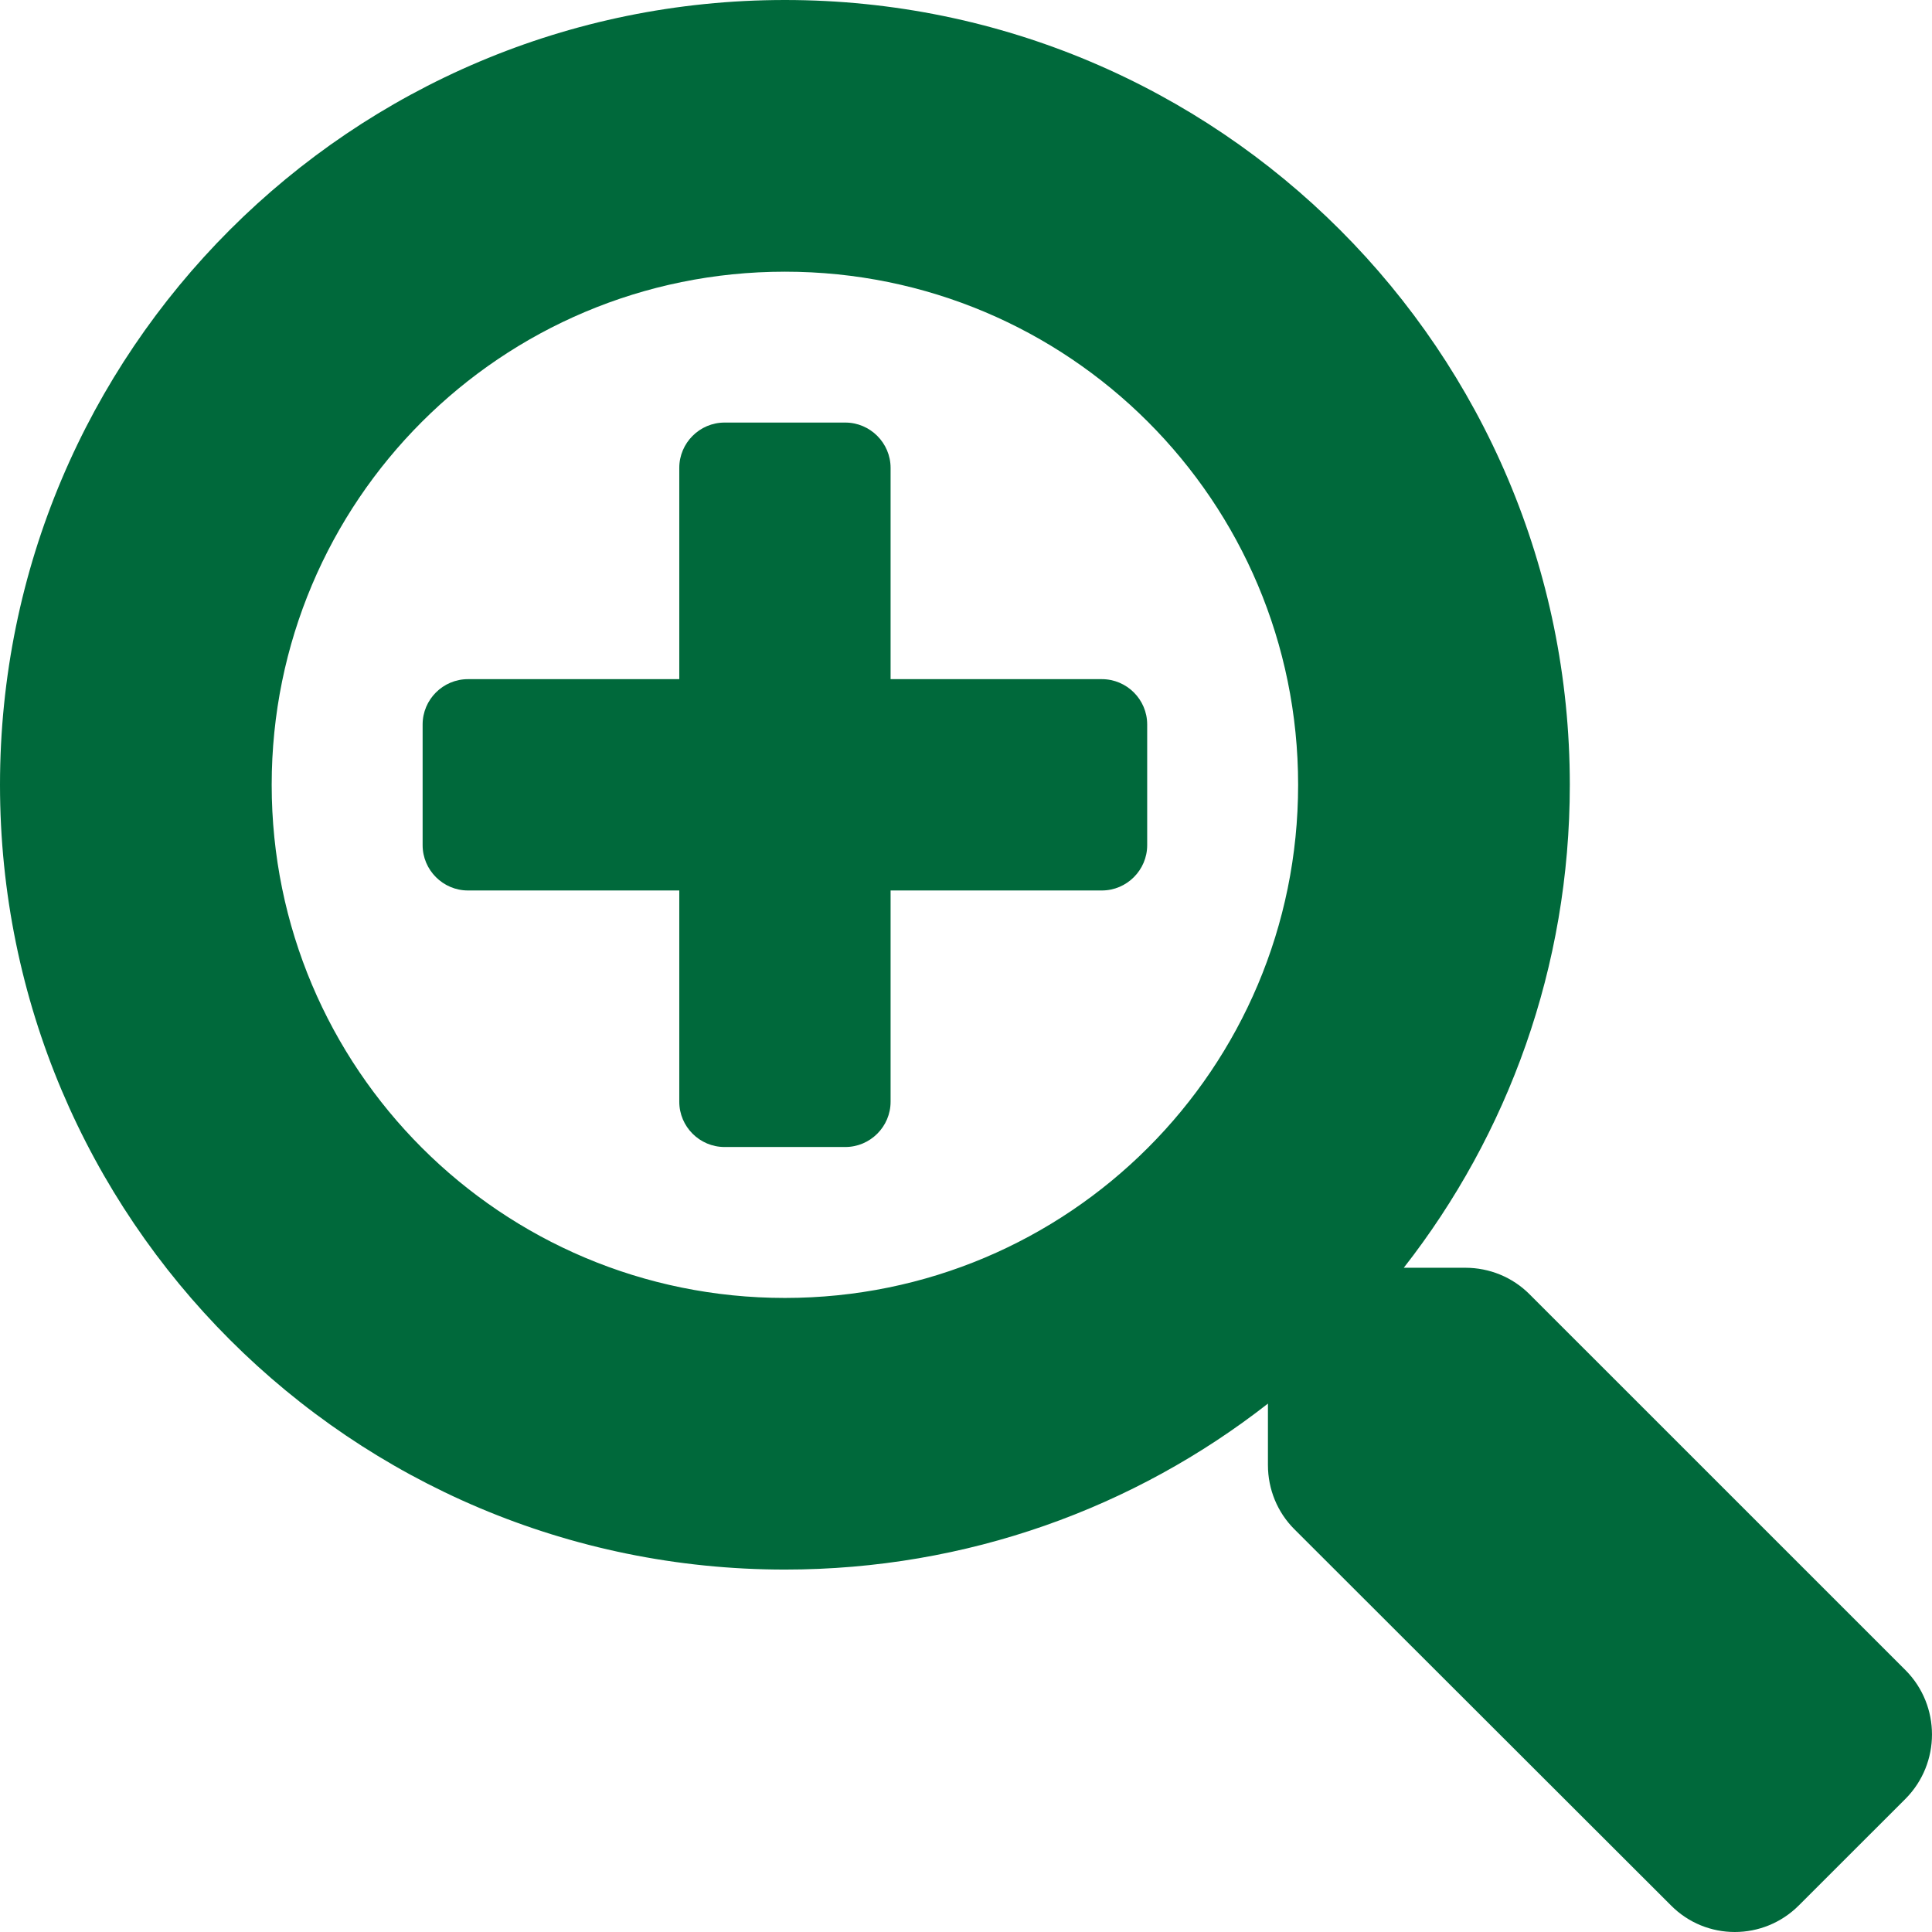
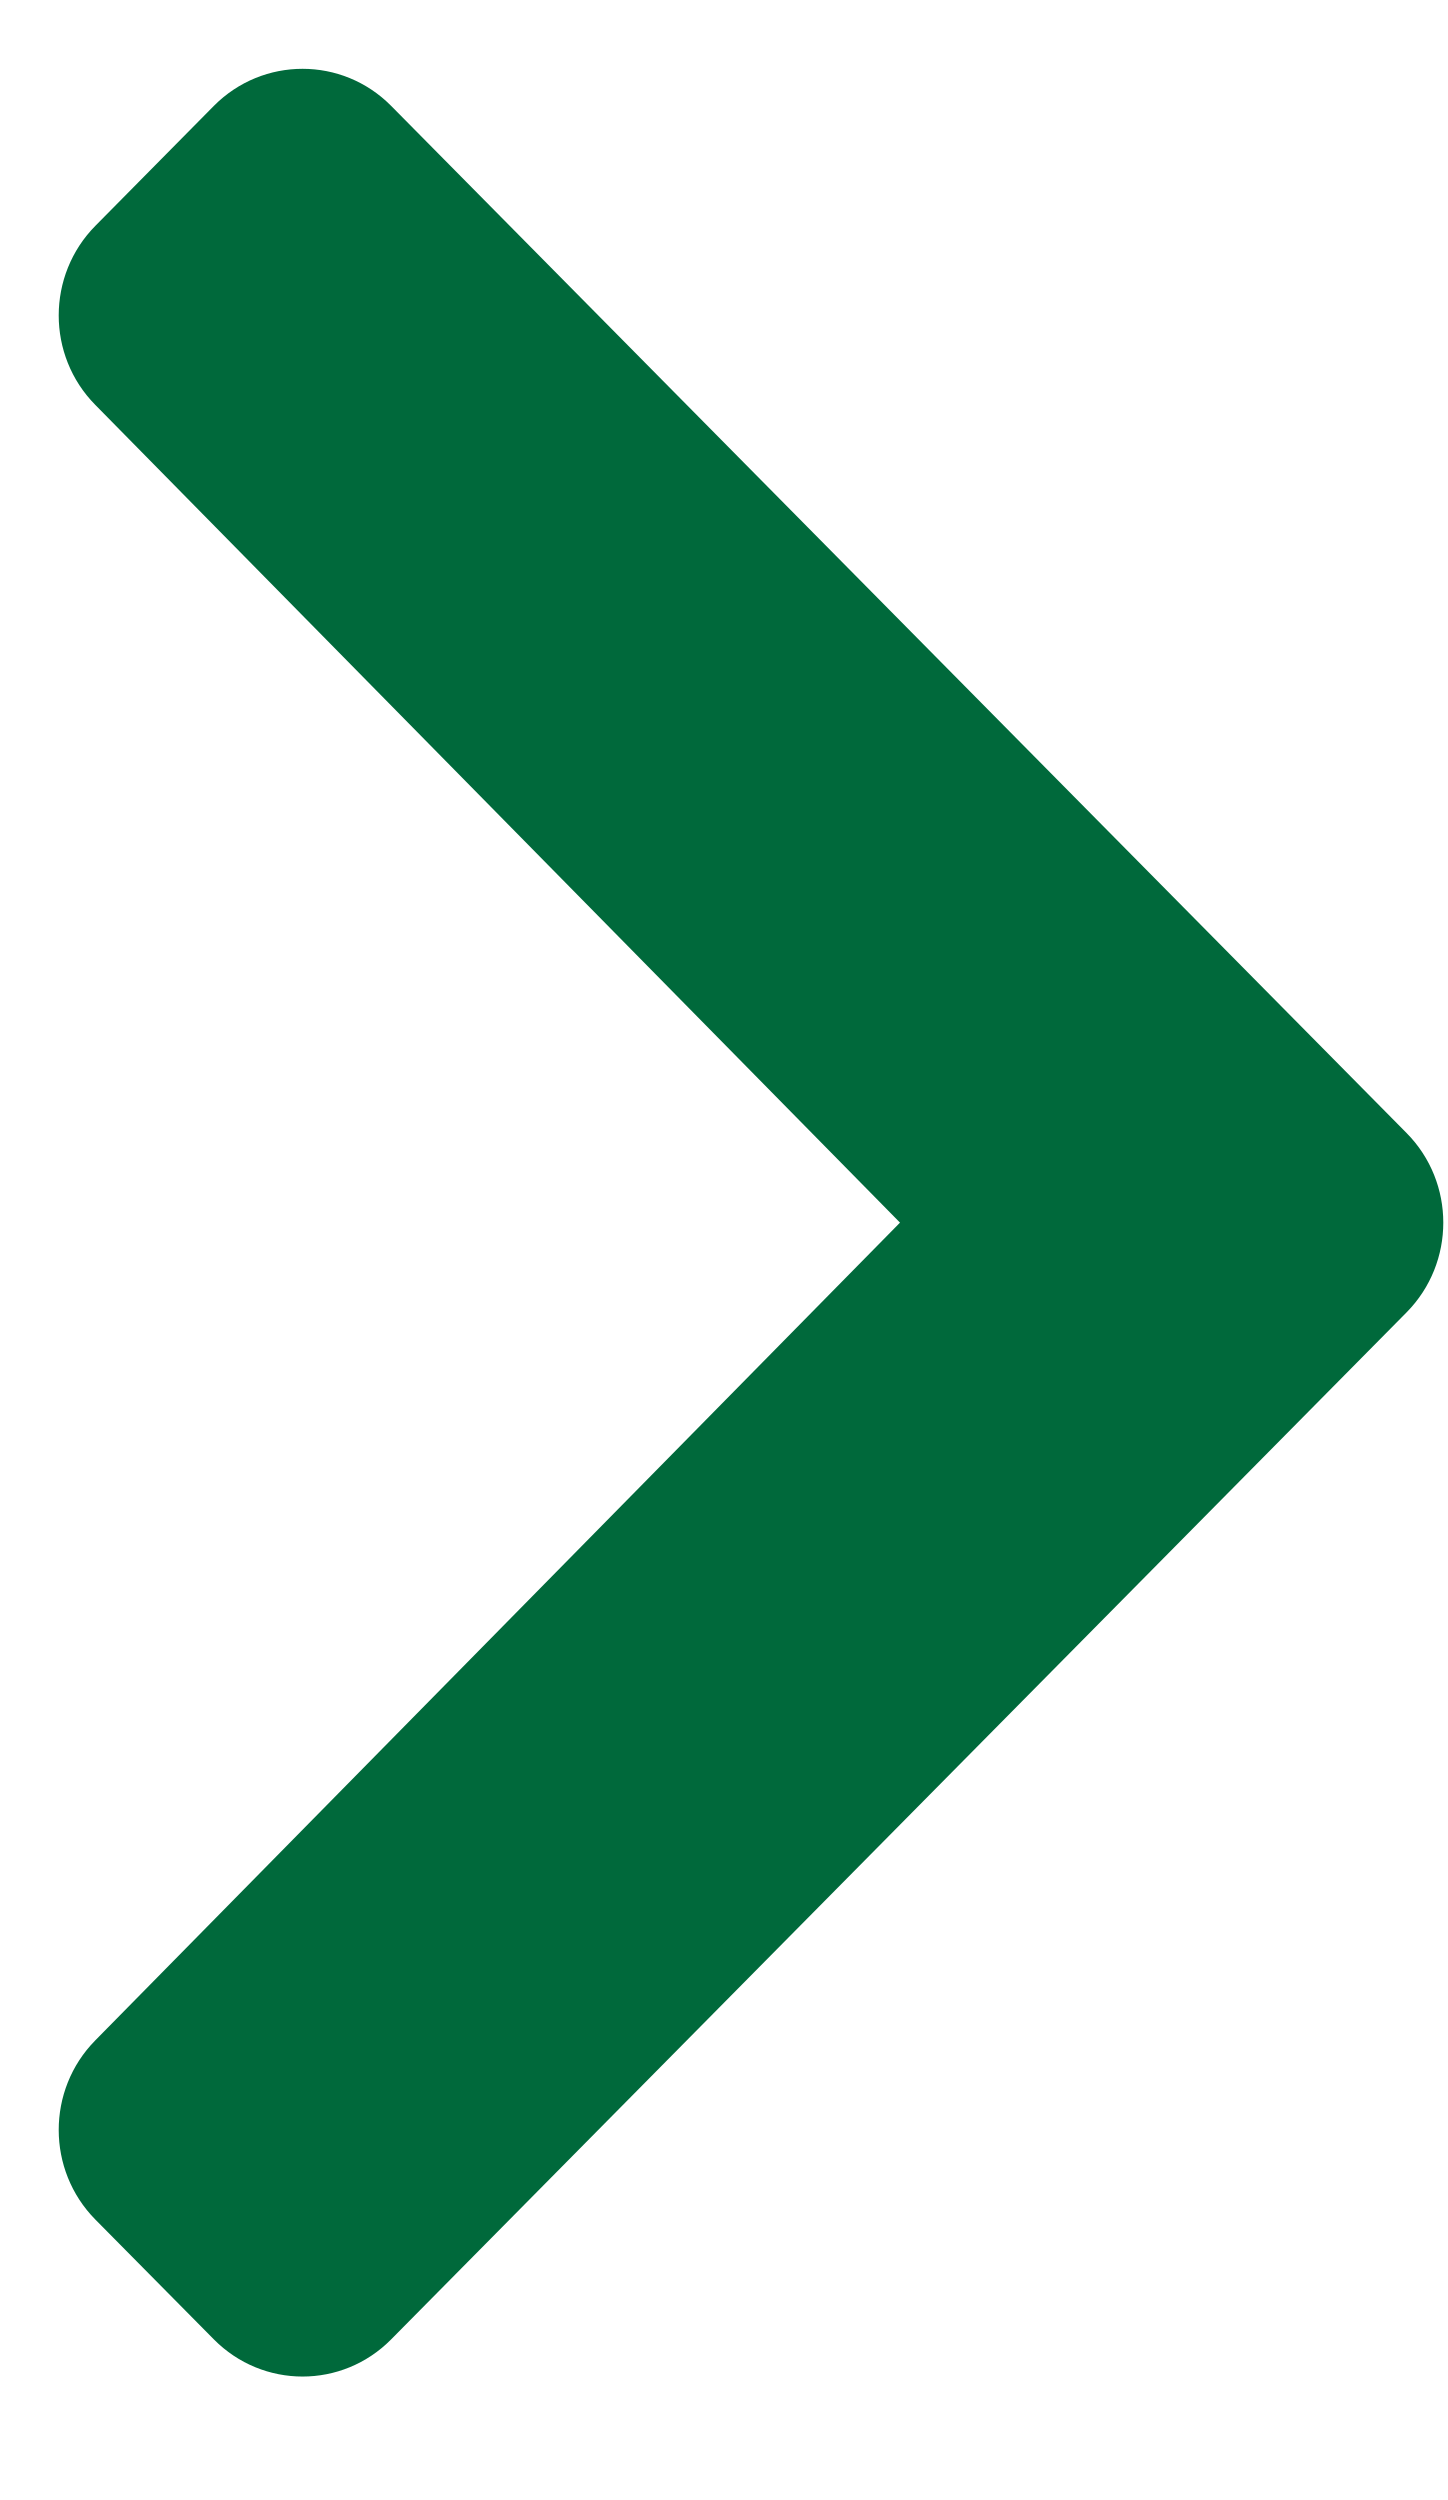
- <svg xmlns="http://www.w3.org/2000/svg" width="32" height="32" viewBox="0 0 32 32" fill="none">
-   <path d="M19.001 11.999V13.999C19.001 14.411 18.663 14.749 18.251 14.749H14.751V18.248C14.751 18.661 14.413 18.998 14.001 18.998H12.001C11.588 18.998 11.251 18.661 11.251 18.248V14.749H7.75C7.338 14.749 7 14.411 7 13.999V11.999C7 11.586 7.338 11.249 7.75 11.249H11.251V7.749C11.251 7.337 11.588 6.999 12.001 6.999H14.001C14.413 6.999 14.751 7.337 14.751 7.749V11.249H18.251C18.663 11.249 19.001 11.586 19.001 11.999ZM31.564 29.791L29.795 31.559C29.208 32.147 28.258 32.147 27.676 31.559L21.439 25.329C21.157 25.048 21.001 24.666 21.001 24.266V23.248C18.795 24.973 16.02 25.997 13.001 25.997C5.819 25.997 0 20.179 0 12.999C0 5.818 5.819 0 13.001 0C20.182 0 26.001 5.818 26.001 12.999C26.001 16.017 24.976 18.792 23.251 20.998H24.27C24.67 20.998 25.051 21.154 25.332 21.435L31.564 27.666C32.145 28.253 32.145 29.203 31.564 29.791ZM21.501 12.999C21.501 8.299 17.701 4.5 13.001 4.5C8.3 4.5 4.5 8.299 4.5 12.999C4.5 17.698 8.3 21.498 13.001 21.498C17.701 21.498 21.501 17.698 21.501 12.999Z" fill="#00693B" />
+ <svg xmlns="http://www.w3.org/2000/svg" width="11" height="19" viewBox="0 0 11 19" fill="none">
+   <path d="M10.69 9.974L2.973 17.779C2.601 18.156 1.998 18.156 1.625 17.779L0.725 16.869C0.354 16.493 0.353 15.884 0.724 15.507L6.84 9.292L0.724 3.077C0.353 2.701 0.354 2.092 0.725 1.716L1.625 0.805C1.998 0.429 2.601 0.429 2.973 0.805L10.69 8.611C11.062 8.987 11.062 9.597 10.69 9.974Z" fill="#00693B" />
</svg>
